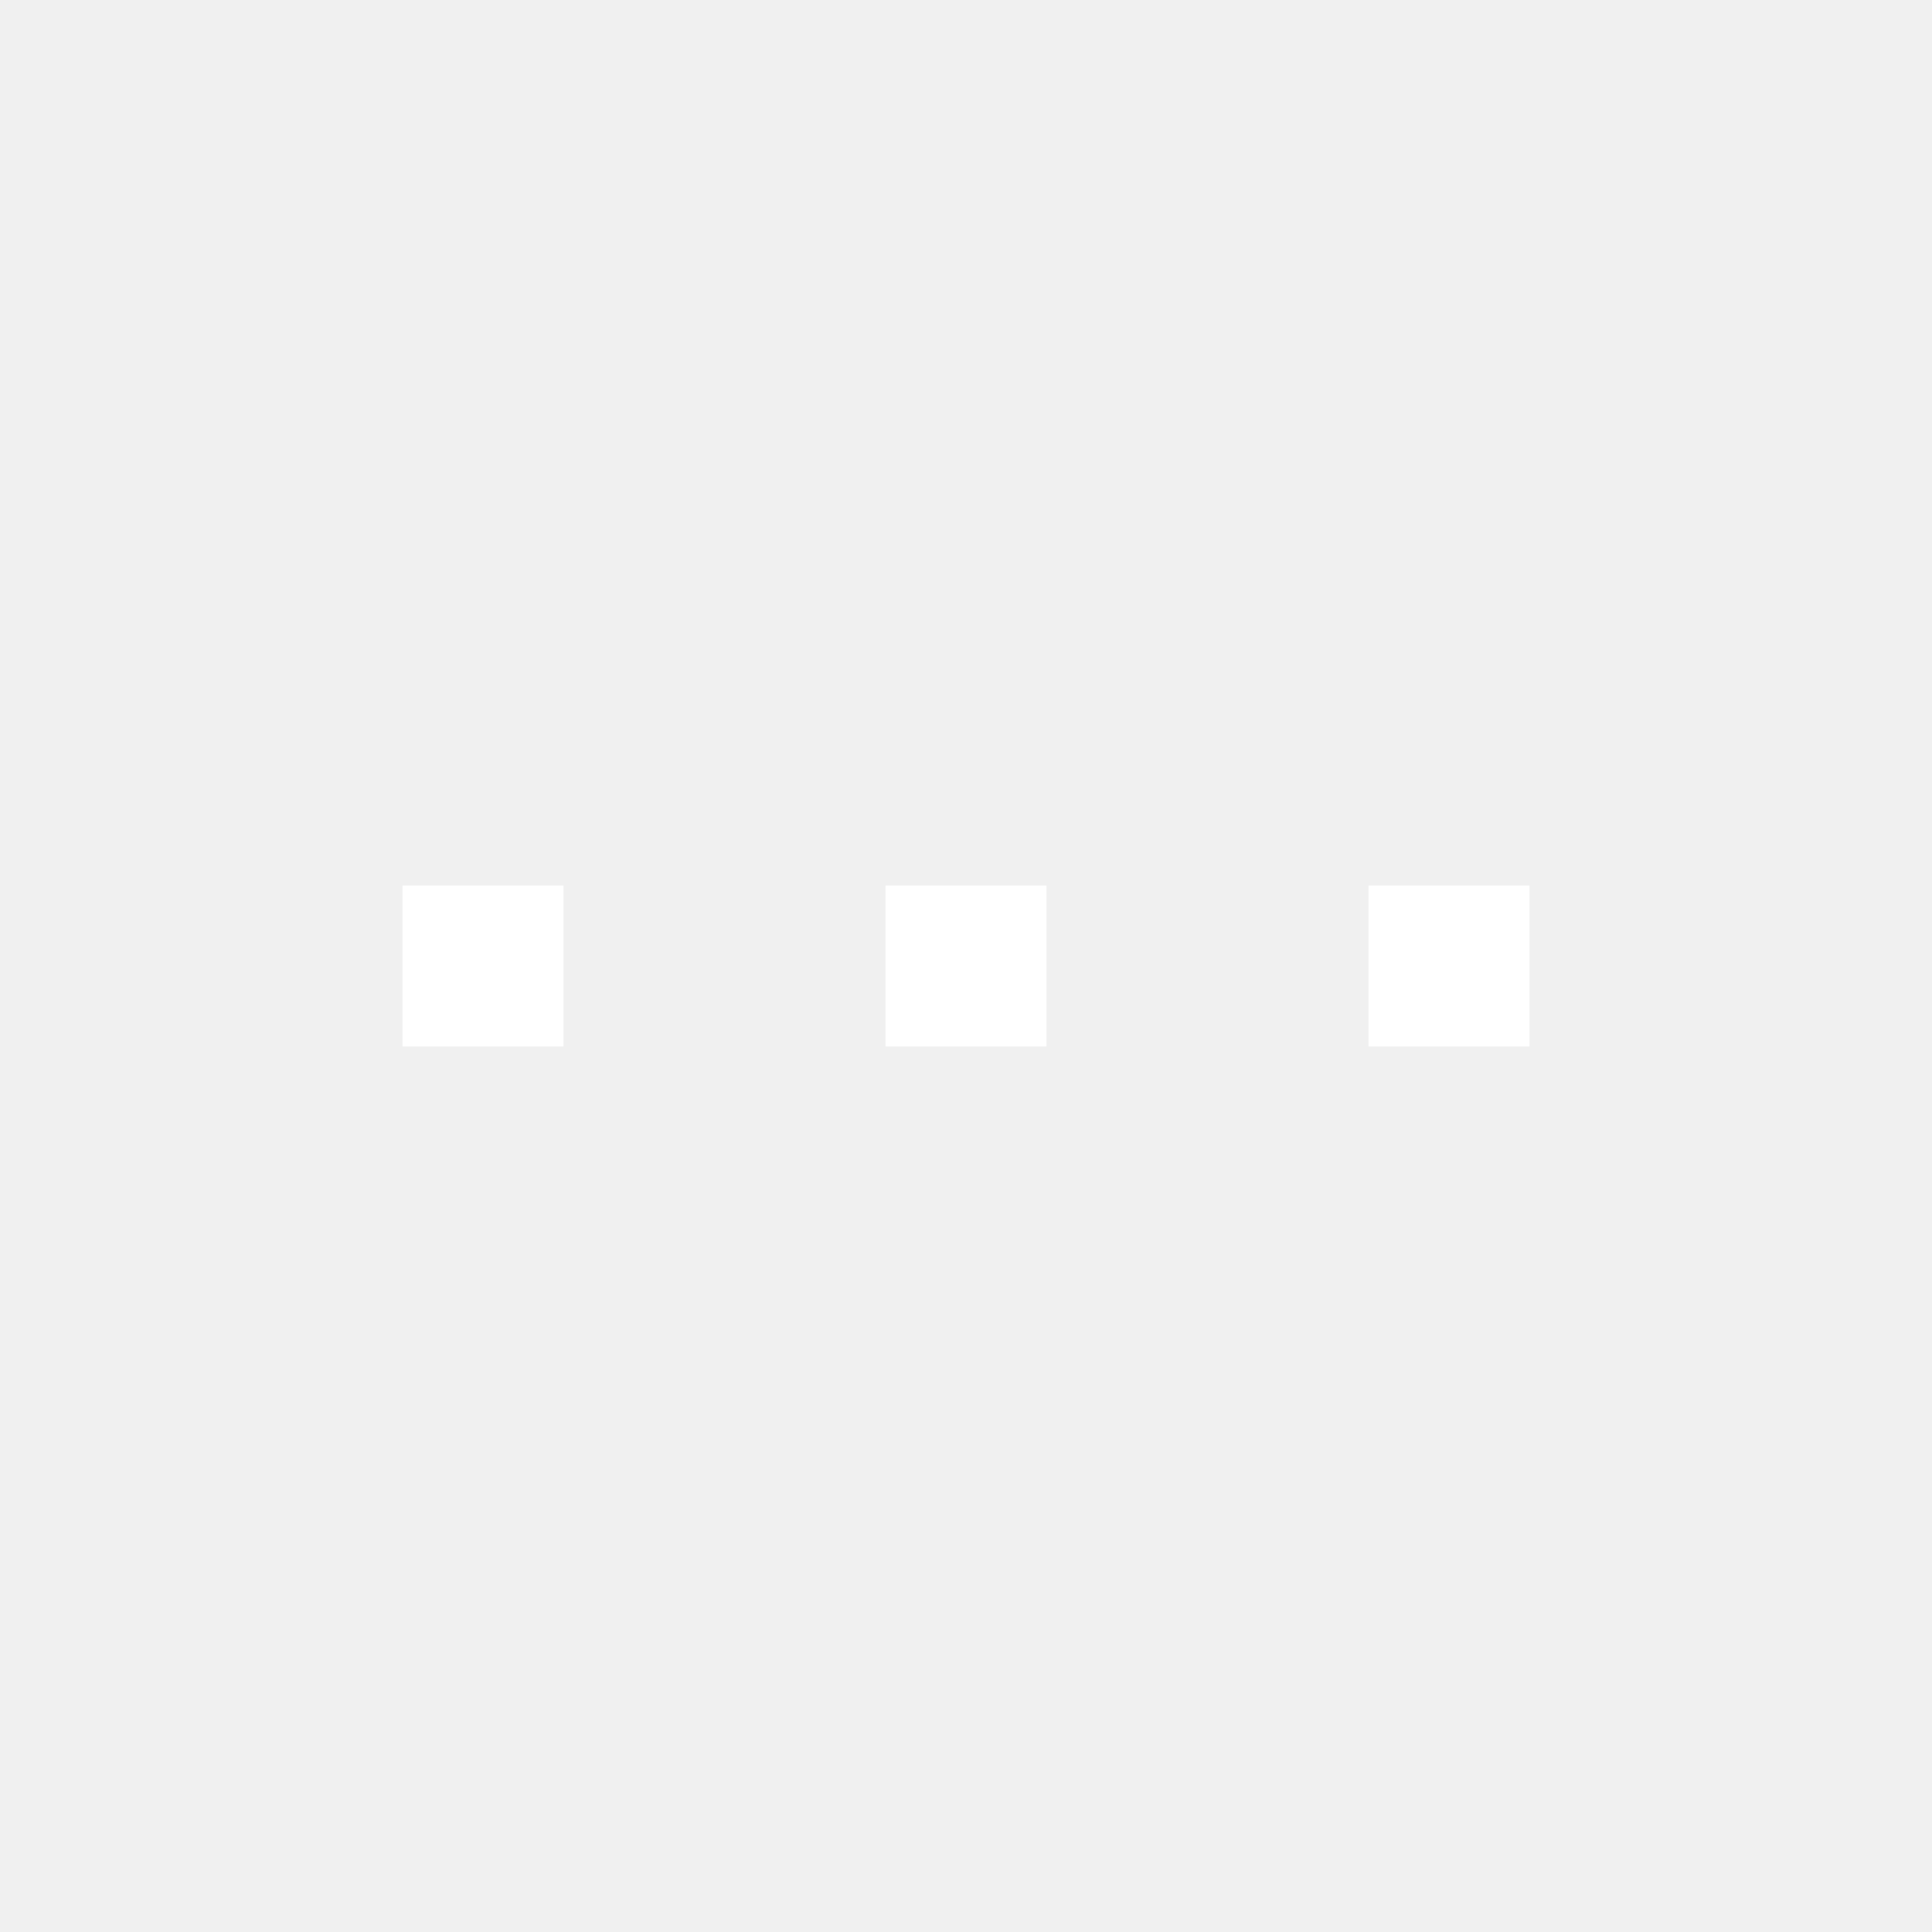
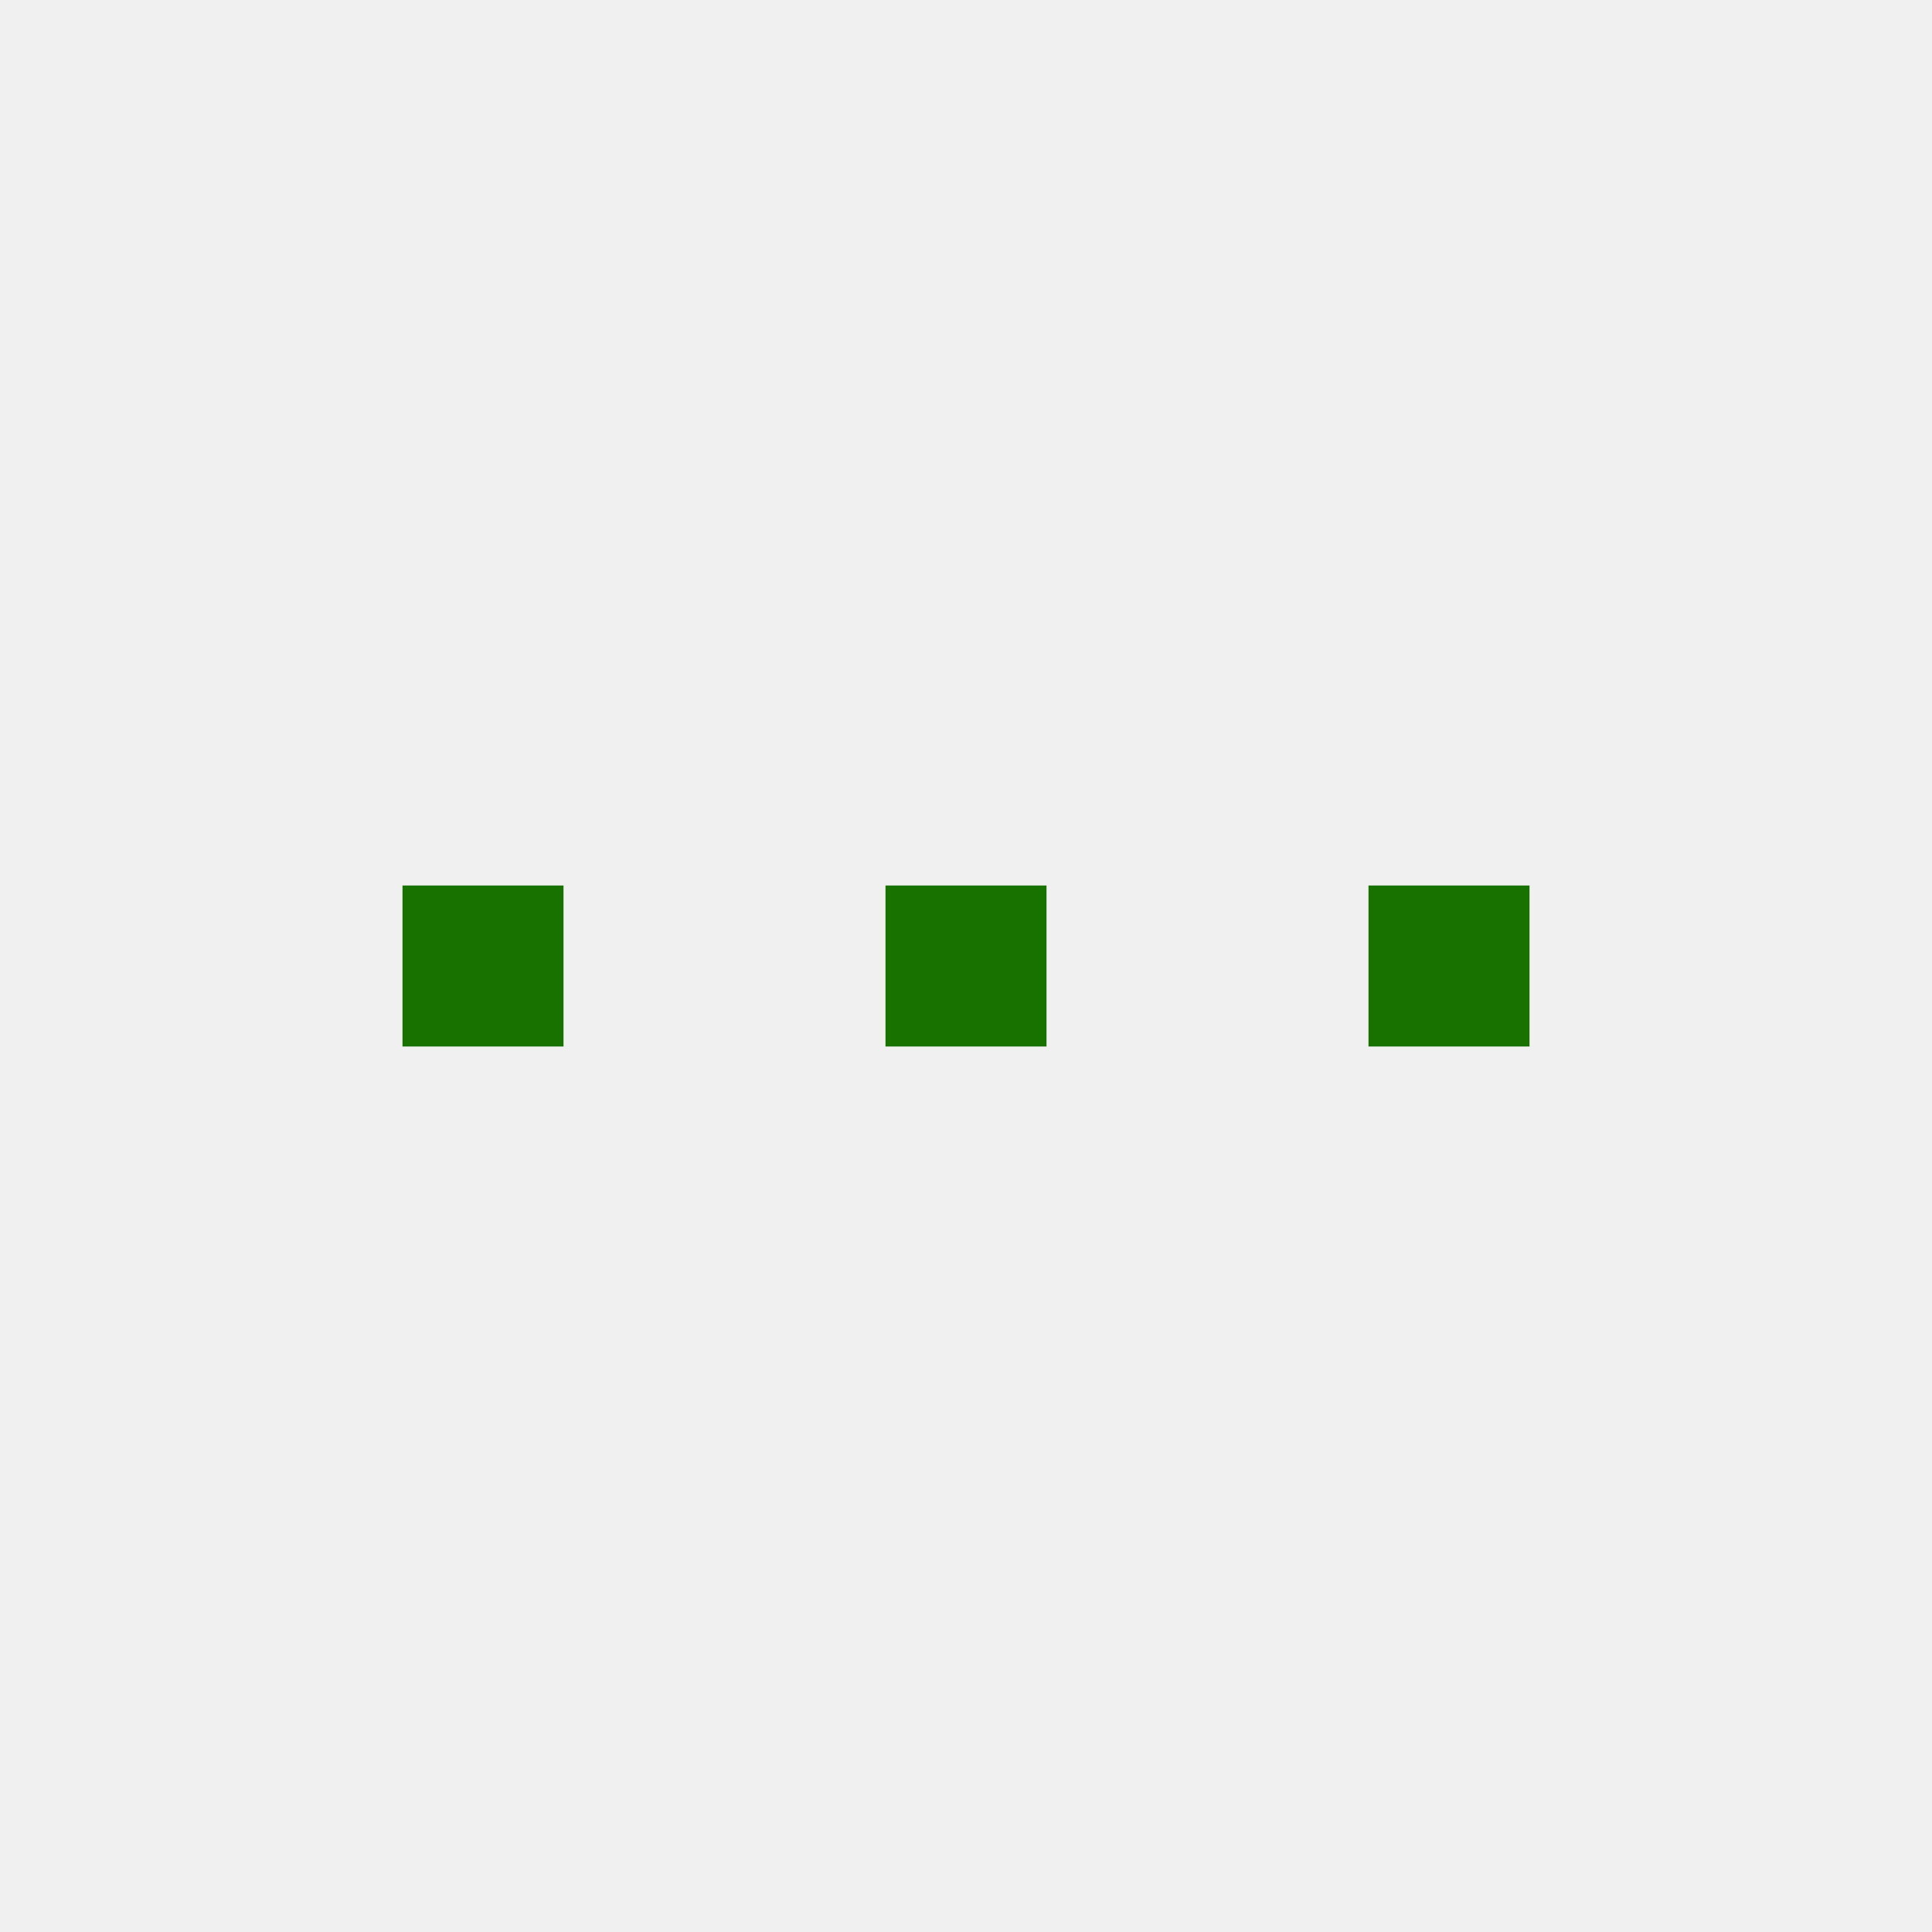
<svg xmlns="http://www.w3.org/2000/svg" width="24" height="24" id="svg11300" version="1.0" style="display:inline;enable-background:new">
  <defs id="defs3" />
  <g style="display:inline" id="layer1" transform="translate(0,-276)">
-     <rect style="opacity:1;fill:#ffffff;fill-opacity:1;stroke:none;stroke-width:1;stroke-linecap:round;stroke-linejoin:miter;stroke-miterlimit:4;stroke-dasharray:none;stroke-dashoffset:0;stroke-opacity:1" id="rect4138" width="2" height="2" x="5" y="287" />
-     <rect style="display:inline;opacity:1;fill:#ffffff;fill-opacity:1;stroke:none;stroke-width:1;stroke-linecap:round;stroke-linejoin:miter;stroke-miterlimit:4;stroke-dasharray:none;stroke-dashoffset:0;stroke-opacity:1;enable-background:new" id="rect4138-6" width="2" height="2" x="11" y="287" />
-     <rect style="display:inline;opacity:1;fill:#ffffff;fill-opacity:1;stroke:none;stroke-width:1;stroke-linecap:round;stroke-linejoin:miter;stroke-miterlimit:4;stroke-dasharray:none;stroke-dashoffset:0;stroke-opacity:1;enable-background:new" id="rect4138-9" width="2" height="2" x="17" y="287" />
+     <rect style="opacity:1;fill:#177200;fill-opacity:1;stroke:none;stroke-width:1;stroke-linecap:round;stroke-linejoin:miter;stroke-miterlimit:4;stroke-dasharray:none;stroke-dashoffset:0;stroke-opacity:1" id="rect4138" width="2" height="2" x="5" y="287" />
+     <rect style="display:inline;opacity:1;fill:#177200;fill-opacity:1;stroke:none;stroke-width:1;stroke-linecap:round;stroke-linejoin:miter;stroke-miterlimit:4;stroke-dasharray:none;stroke-dashoffset:0;stroke-opacity:1;enable-background:new" id="rect4138-6" width="2" height="2" x="11" y="287" />
+     <rect style="display:inline;opacity:1;fill:#177200;fill-opacity:1;stroke:none;stroke-width:1;stroke-linecap:round;stroke-linejoin:miter;stroke-miterlimit:4;stroke-dasharray:none;stroke-dashoffset:0;stroke-opacity:1;enable-background:new" id="rect4138-9" width="2" height="2" x="17" y="287" />
  </g>
</svg>
